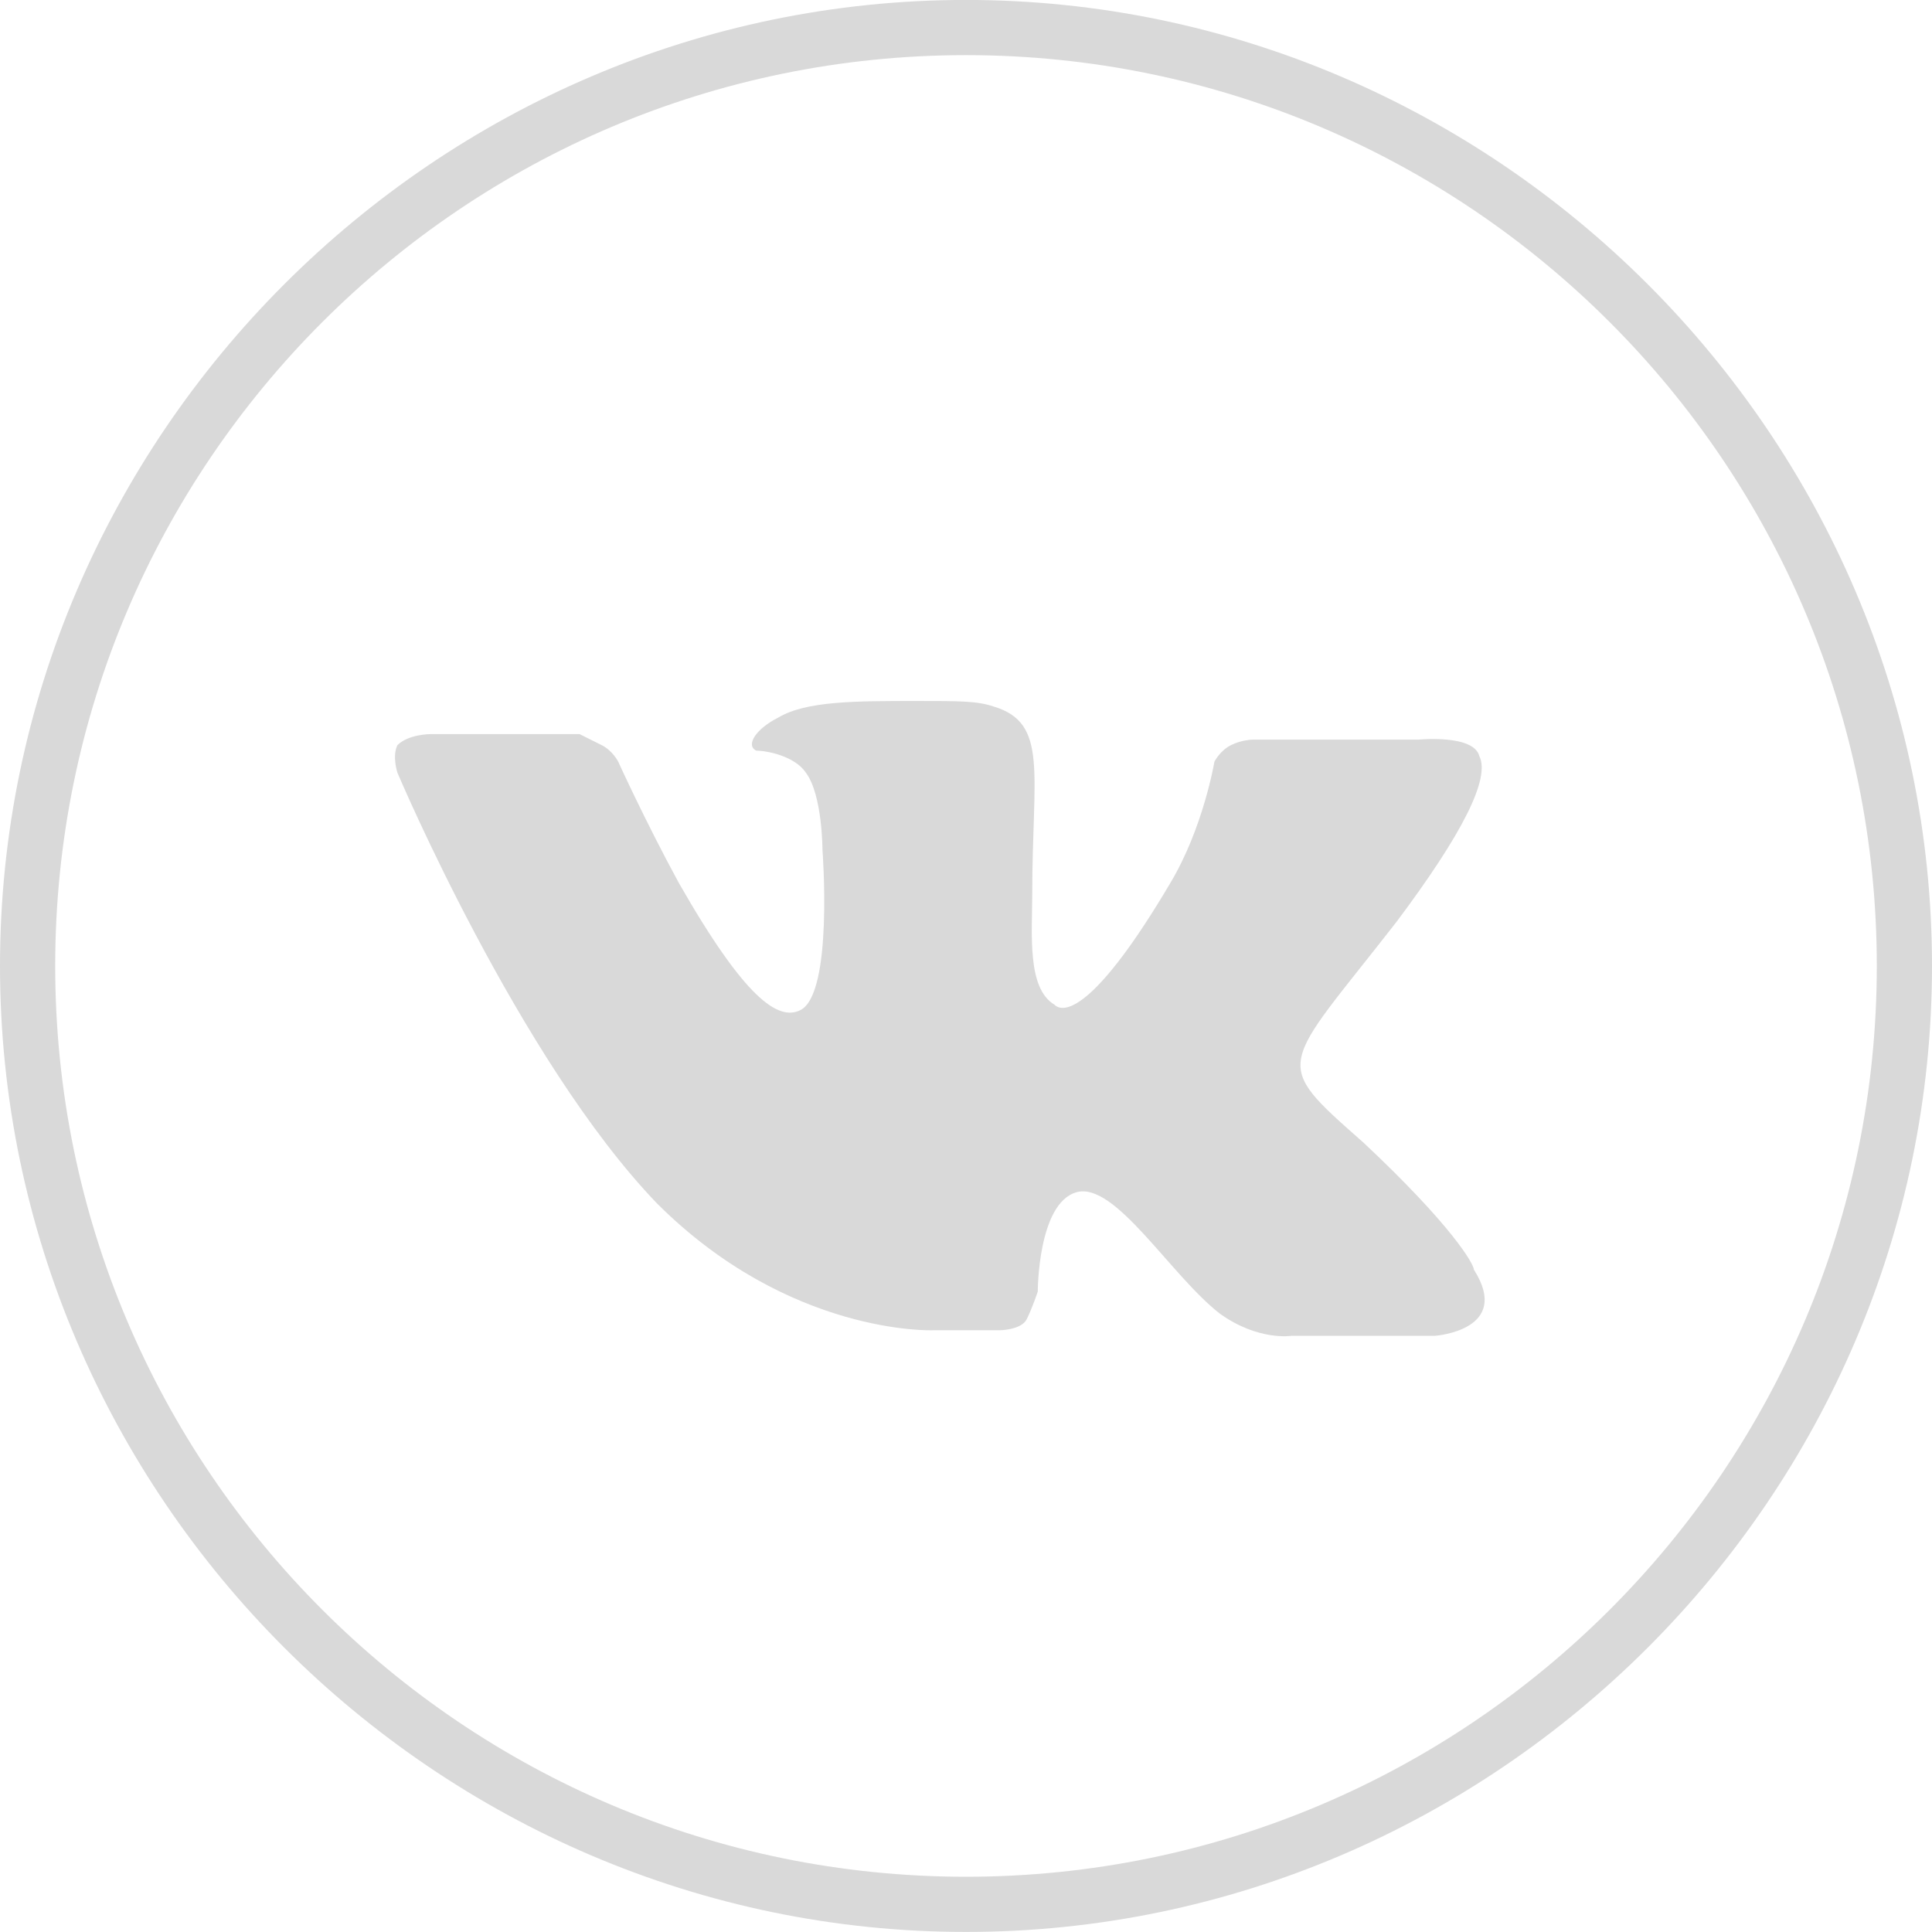
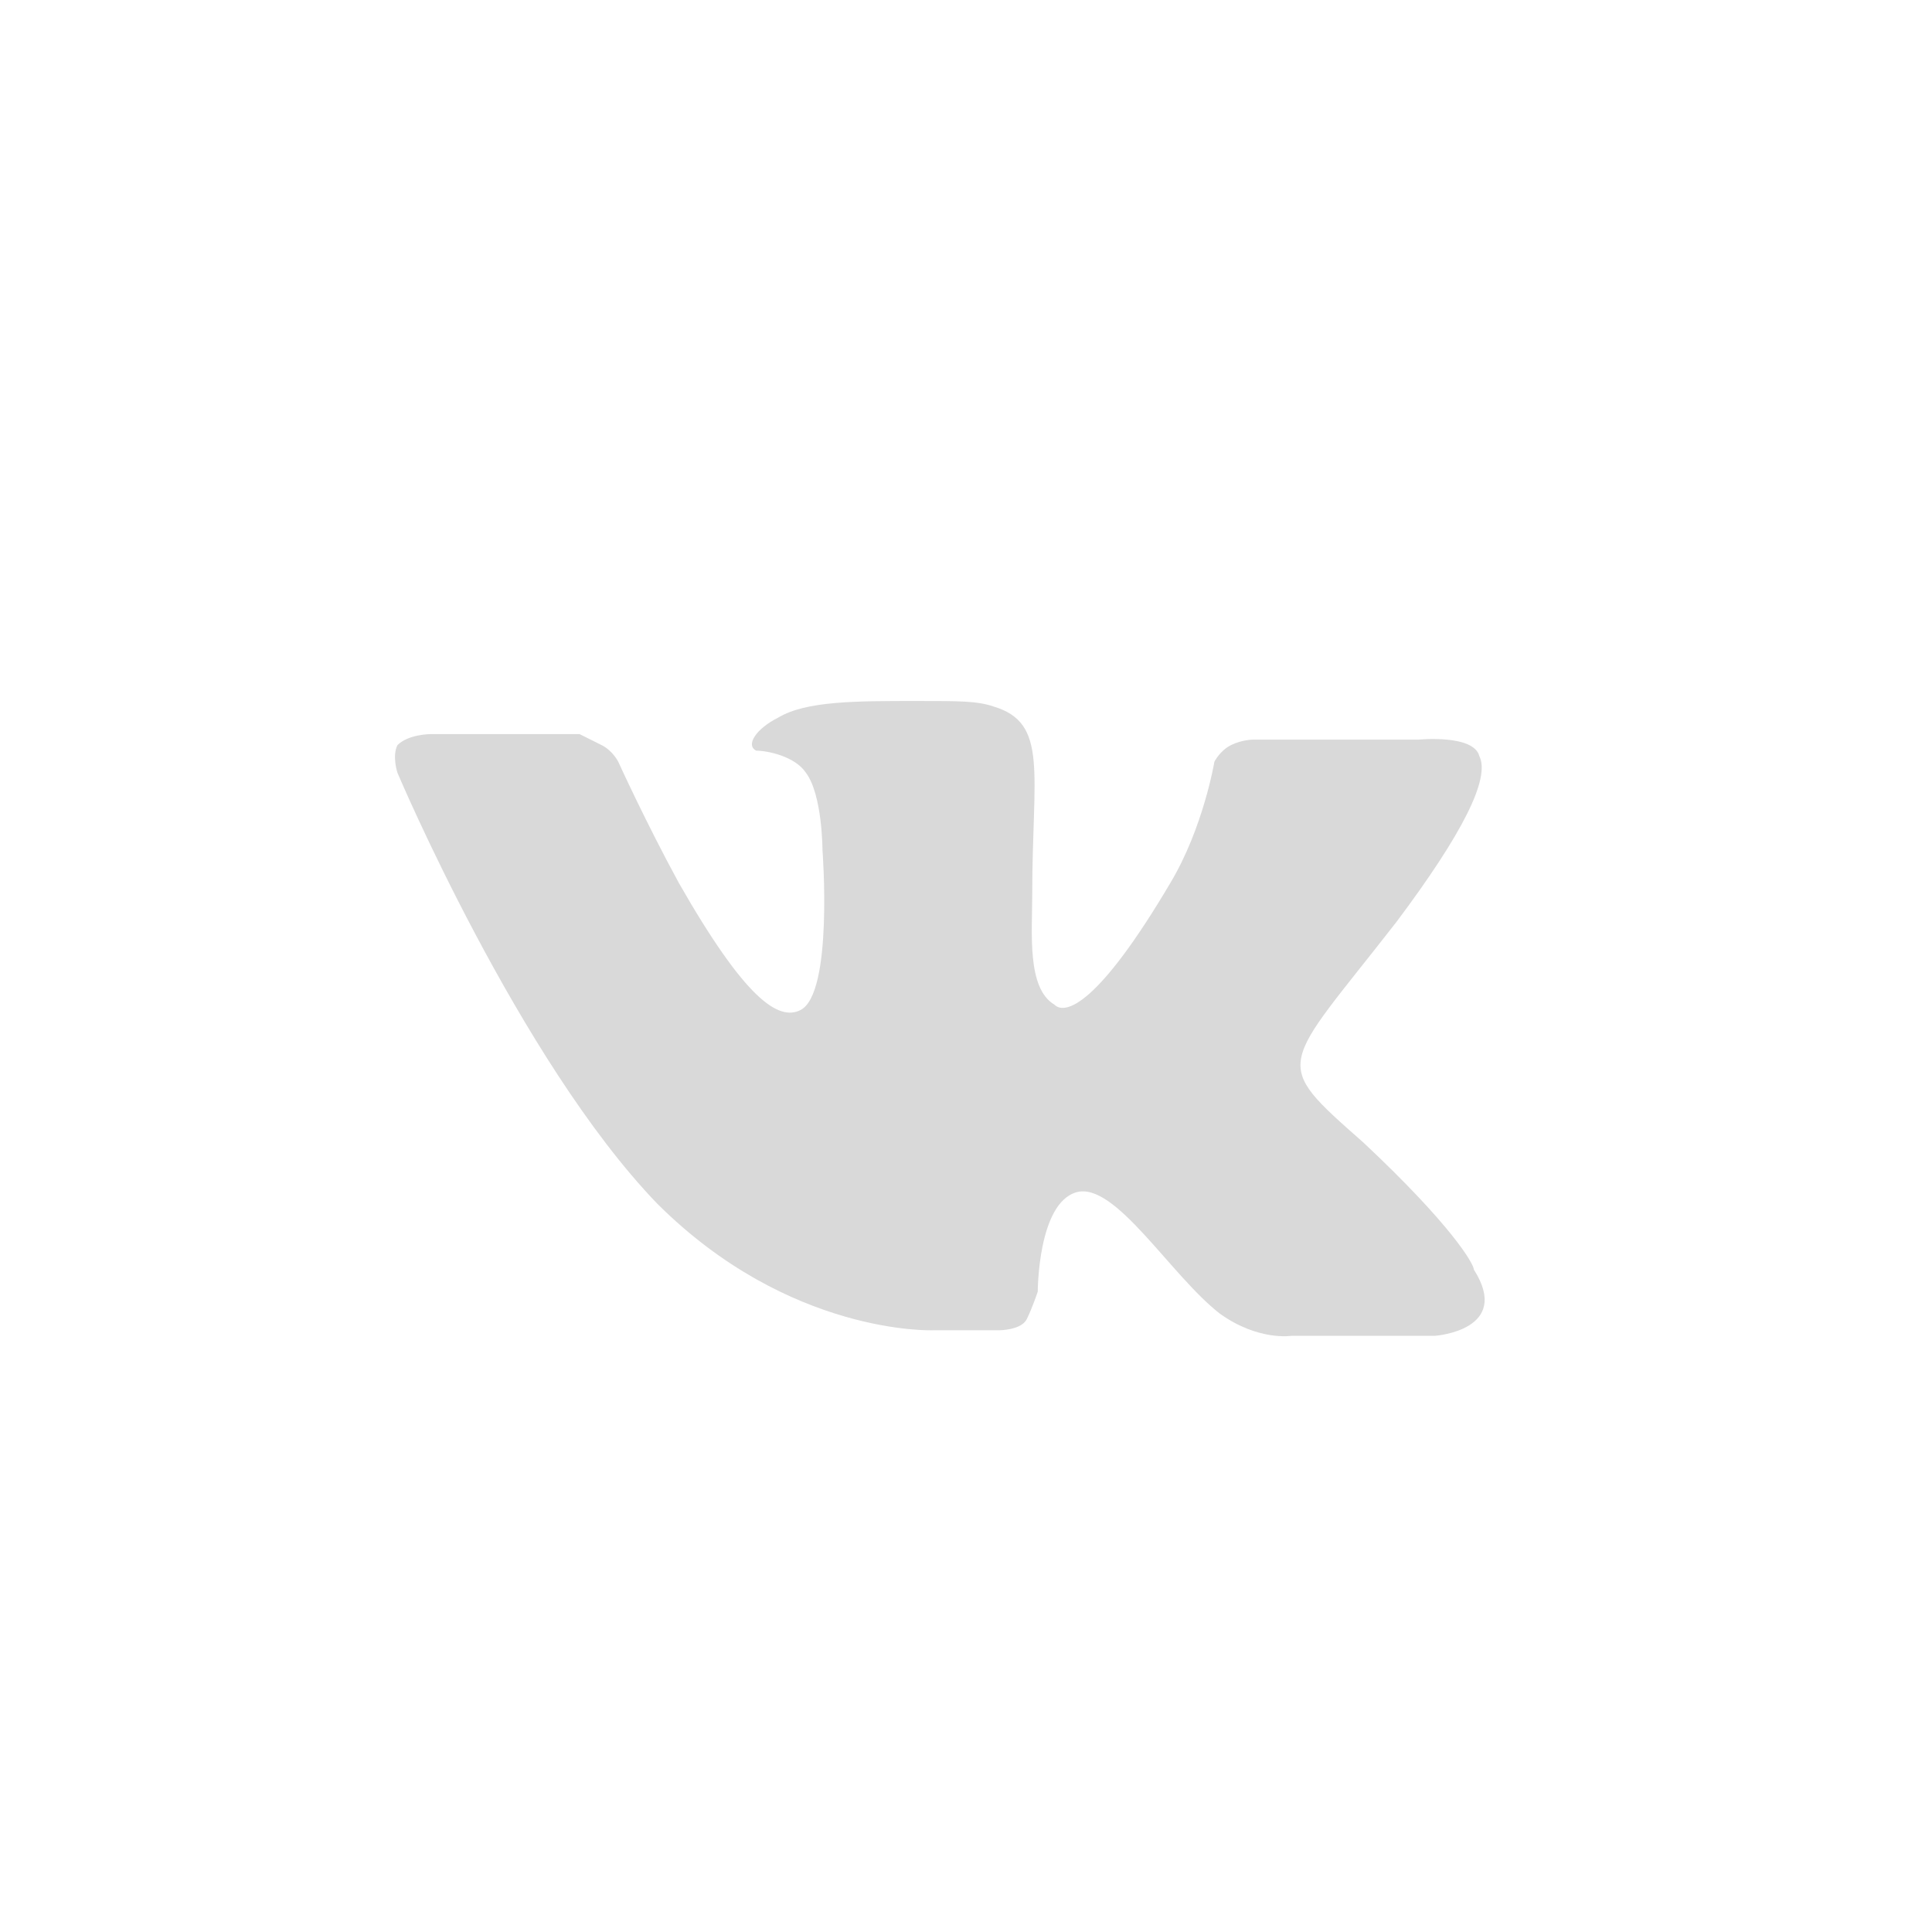
<svg xmlns="http://www.w3.org/2000/svg" width="35" height="35" viewBox="0 0 35 35" fill="none">
  <path d="M16.9 24.099H18.1C18.1 24.099 18.5 24.099 18.6 23.899C18.7 23.699 18.8 23.399 18.8 23.399C18.8 23.399 18.8 21.799 19.5 21.599C20.2 21.399 21.2 23.099 22.1 23.799C22.8 24.299 23.4 24.199 23.4 24.199H26C26 24.199 27.4 24.099 26.7 22.999C26.7 22.899 26.3 22.199 24.7 20.699C23 19.199 23.2 19.399 25.3 16.699C26.5 15.099 27 14.099 26.8 13.699C26.7 13.299 25.7 13.399 25.7 13.399H22.7C22.7 13.399 22.5 13.399 22.3 13.499C22.1 13.599 22 13.799 22 13.799C22 13.799 21.8 14.999 21.2 15.999C19.9 18.199 19.3 18.399 19.1 18.199C18.6 17.899 18.7 16.899 18.7 16.199C18.7 13.999 19 13.099 18 12.799C17.7 12.699 17.4 12.699 16.6 12.699C15.5 12.699 14.6 12.699 14.1 12.999C13.7 13.199 13.5 13.499 13.7 13.599C13.9 13.599 14.4 13.699 14.6 13.999C14.9 14.399 14.9 15.399 14.9 15.399C14.9 15.399 15.1 17.999 14.5 18.299C14.1 18.499 13.5 18.099 12.3 15.999C11.7 14.899 11.2 13.799 11.2 13.799C11.2 13.799 11.1 13.599 10.9 13.499C10.7 13.399 10.5 13.299 10.5 13.299H7.8C7.8 13.299 7.4 13.299 7.2 13.499C7.1 13.699 7.2 13.999 7.2 13.999C7.2 13.999 9.4 19.199 11.9 21.799C14.3 24.199 16.9 24.099 16.9 24.099Z" fill="#D9D9D9" />
-   <path d="M17.5 34.999C7.9 34.999 0 27.099 0 17.499C0 7.899 7.9 -0.001 17.5 -0.001C27.1 -0.001 35 7.899 35 17.499C35 27.099 27.1 34.999 17.5 34.999ZM17.5 0.999C8.4 0.999 1 8.399 1 17.499C1 26.599 8.4 33.999 17.5 33.999C26.6 33.999 34 26.599 34 17.499C34 8.399 26.6 0.999 17.5 0.999Z" fill="#D9D9D9" />
</svg>
